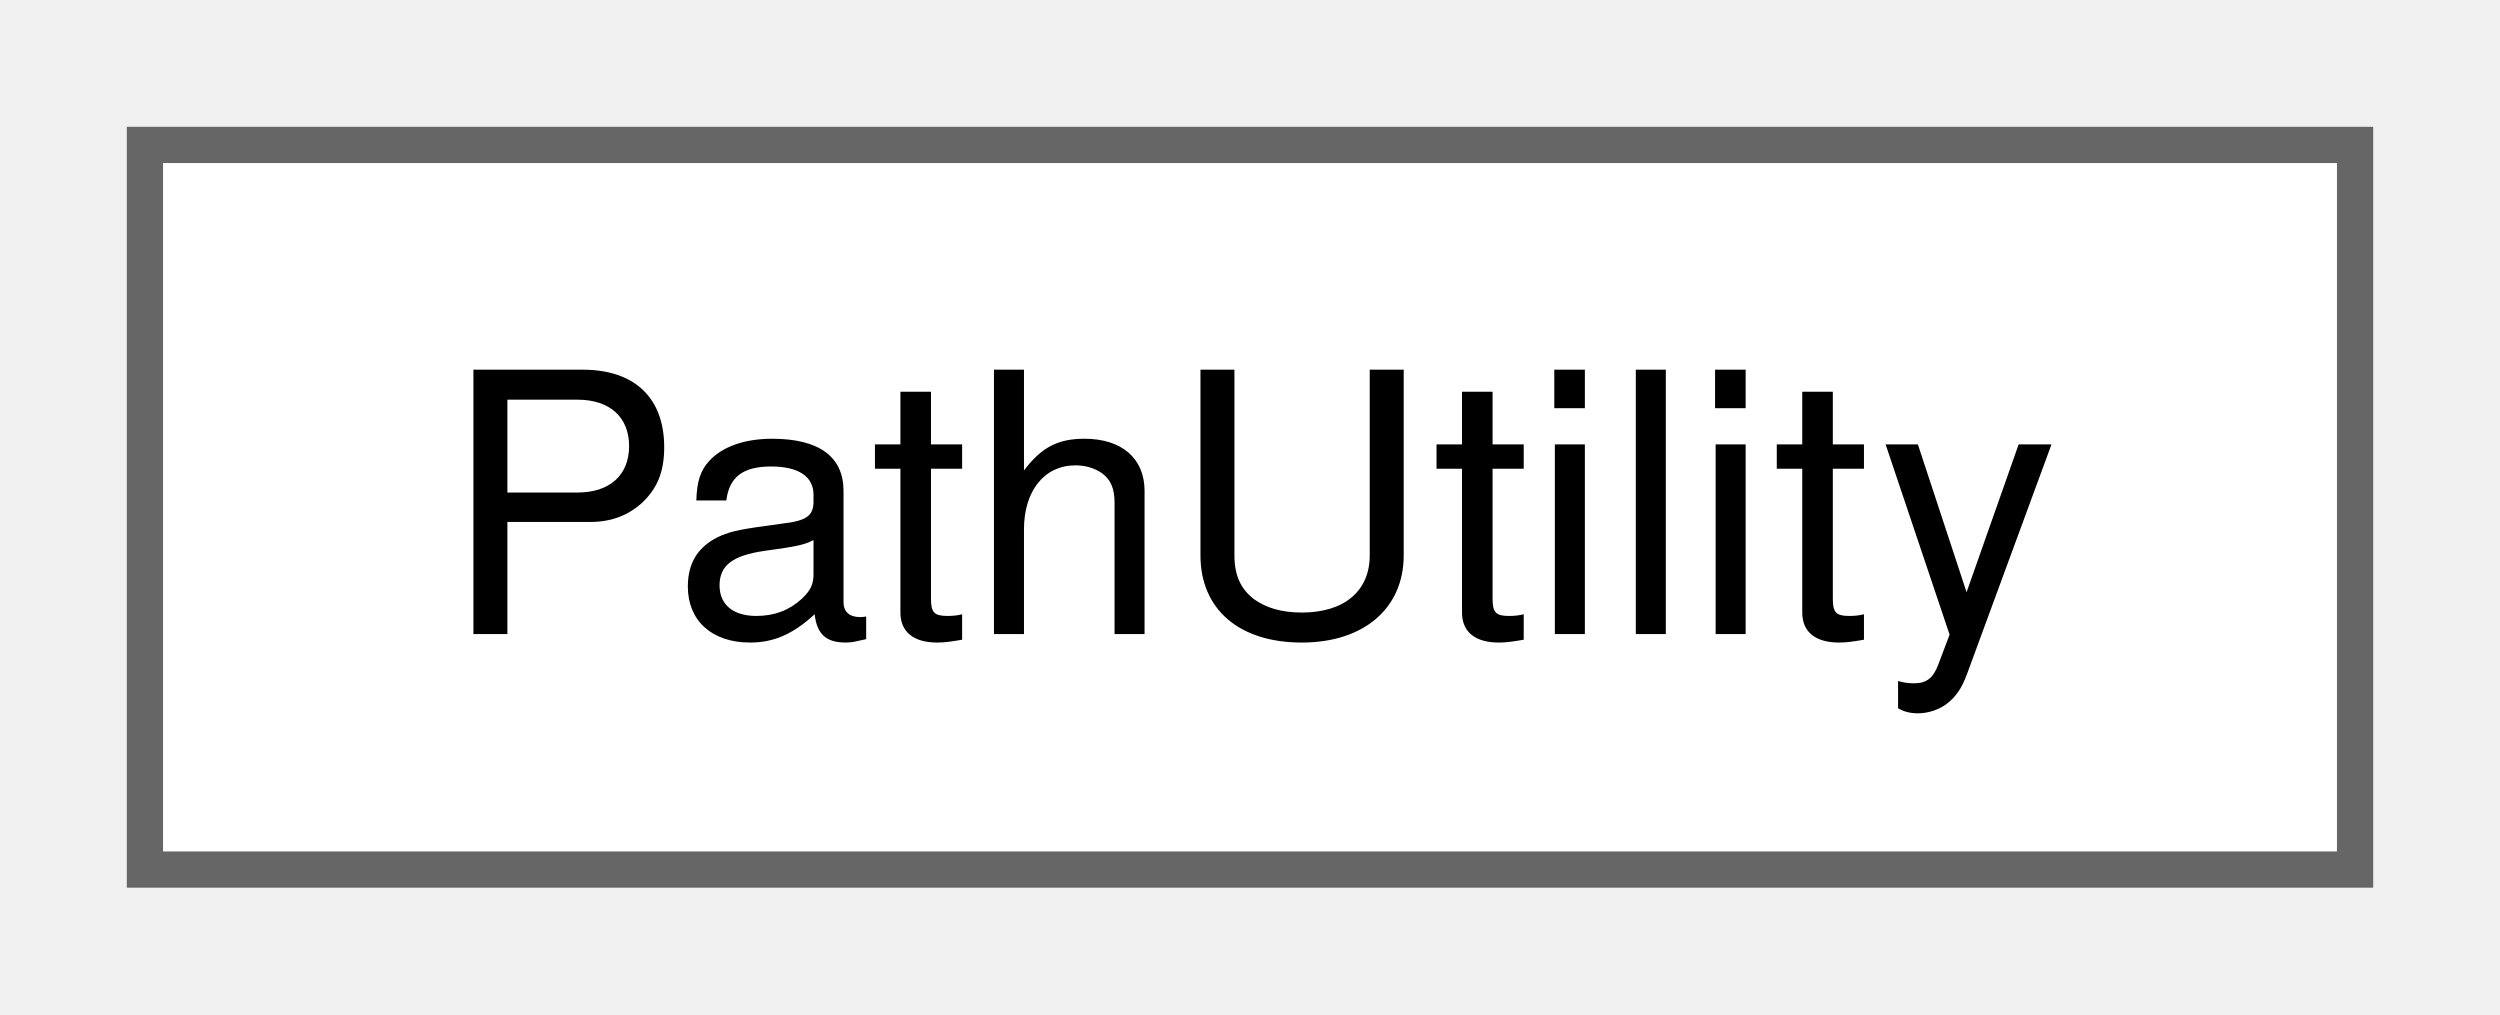
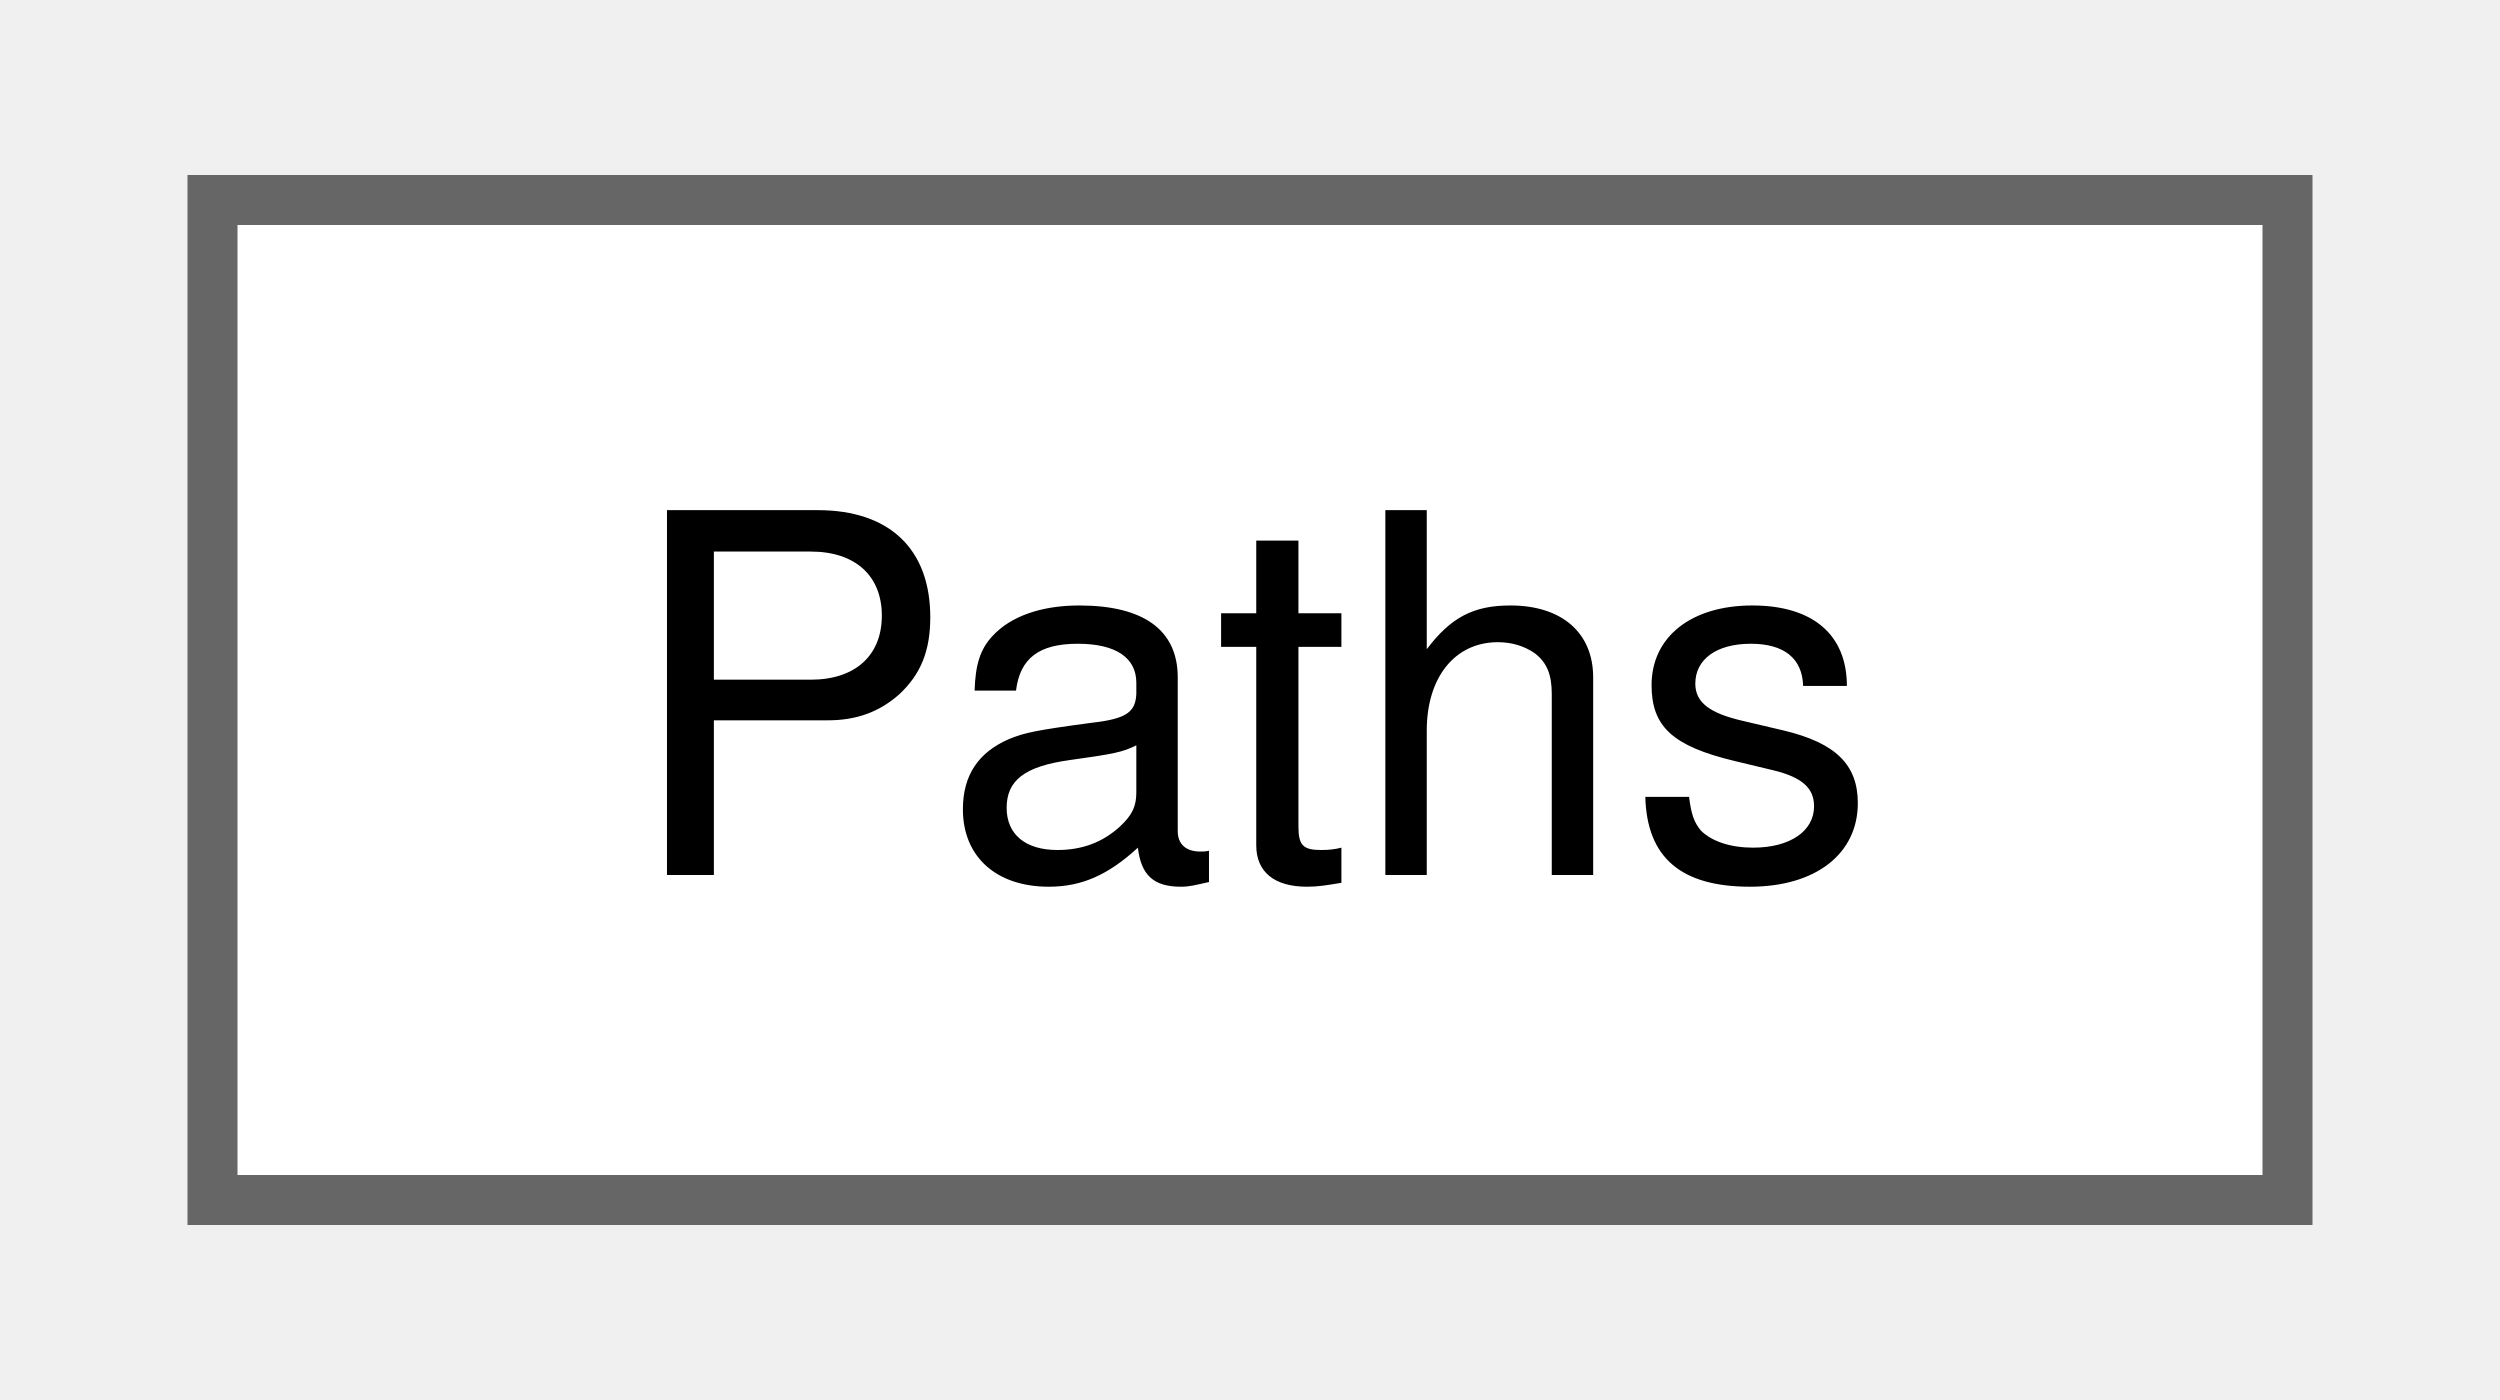
- <svg xmlns="http://www.w3.org/2000/svg" xmlns:xlink="http://www.w3.org/1999/xlink" width="69pt" height="28pt" viewBox="0.00 0.00 69.00 28.00">
+ <svg xmlns="http://www.w3.org/2000/svg" xmlns:xlink="http://www.w3.org/1999/xlink" width="50pt" height="28pt" viewBox="0.00 0.00 49.50 28.00">
  <g id="graph0" class="graph" transform="scale(1 1) rotate(0) translate(4 24)">
    <g id="node1" class="node">
      <g id="a_node1">
-         <a xlink:href="class_code_smile_1_1_path_utility.html" target="_top" xlink:title=" ">
-           <polygon fill="white" stroke="#666666" points="61,-20 0,-20 0,0 61,0 61,-20" />
-           <text text-anchor="middle" x="30.5" y="-6.5" font-family="Helvetica,sans-Serif" font-size="10.00">PathUtility</text>
+         <a xlink:href="class_code_smile_1_1_pro_tiler_1_1_paths.html" target="_top" xlink:title=" ">
+           <polygon fill="white" stroke="#666666" points="41.5,-20 0,-20 0,0 41.5,0 41.5,-20" />
+           <text text-anchor="middle" x="20.75" y="-6.5" font-family="Helvetica,sans-Serif" font-size="10.00">Paths</text>
        </a>
      </g>
    </g>
  </g>
</svg>
